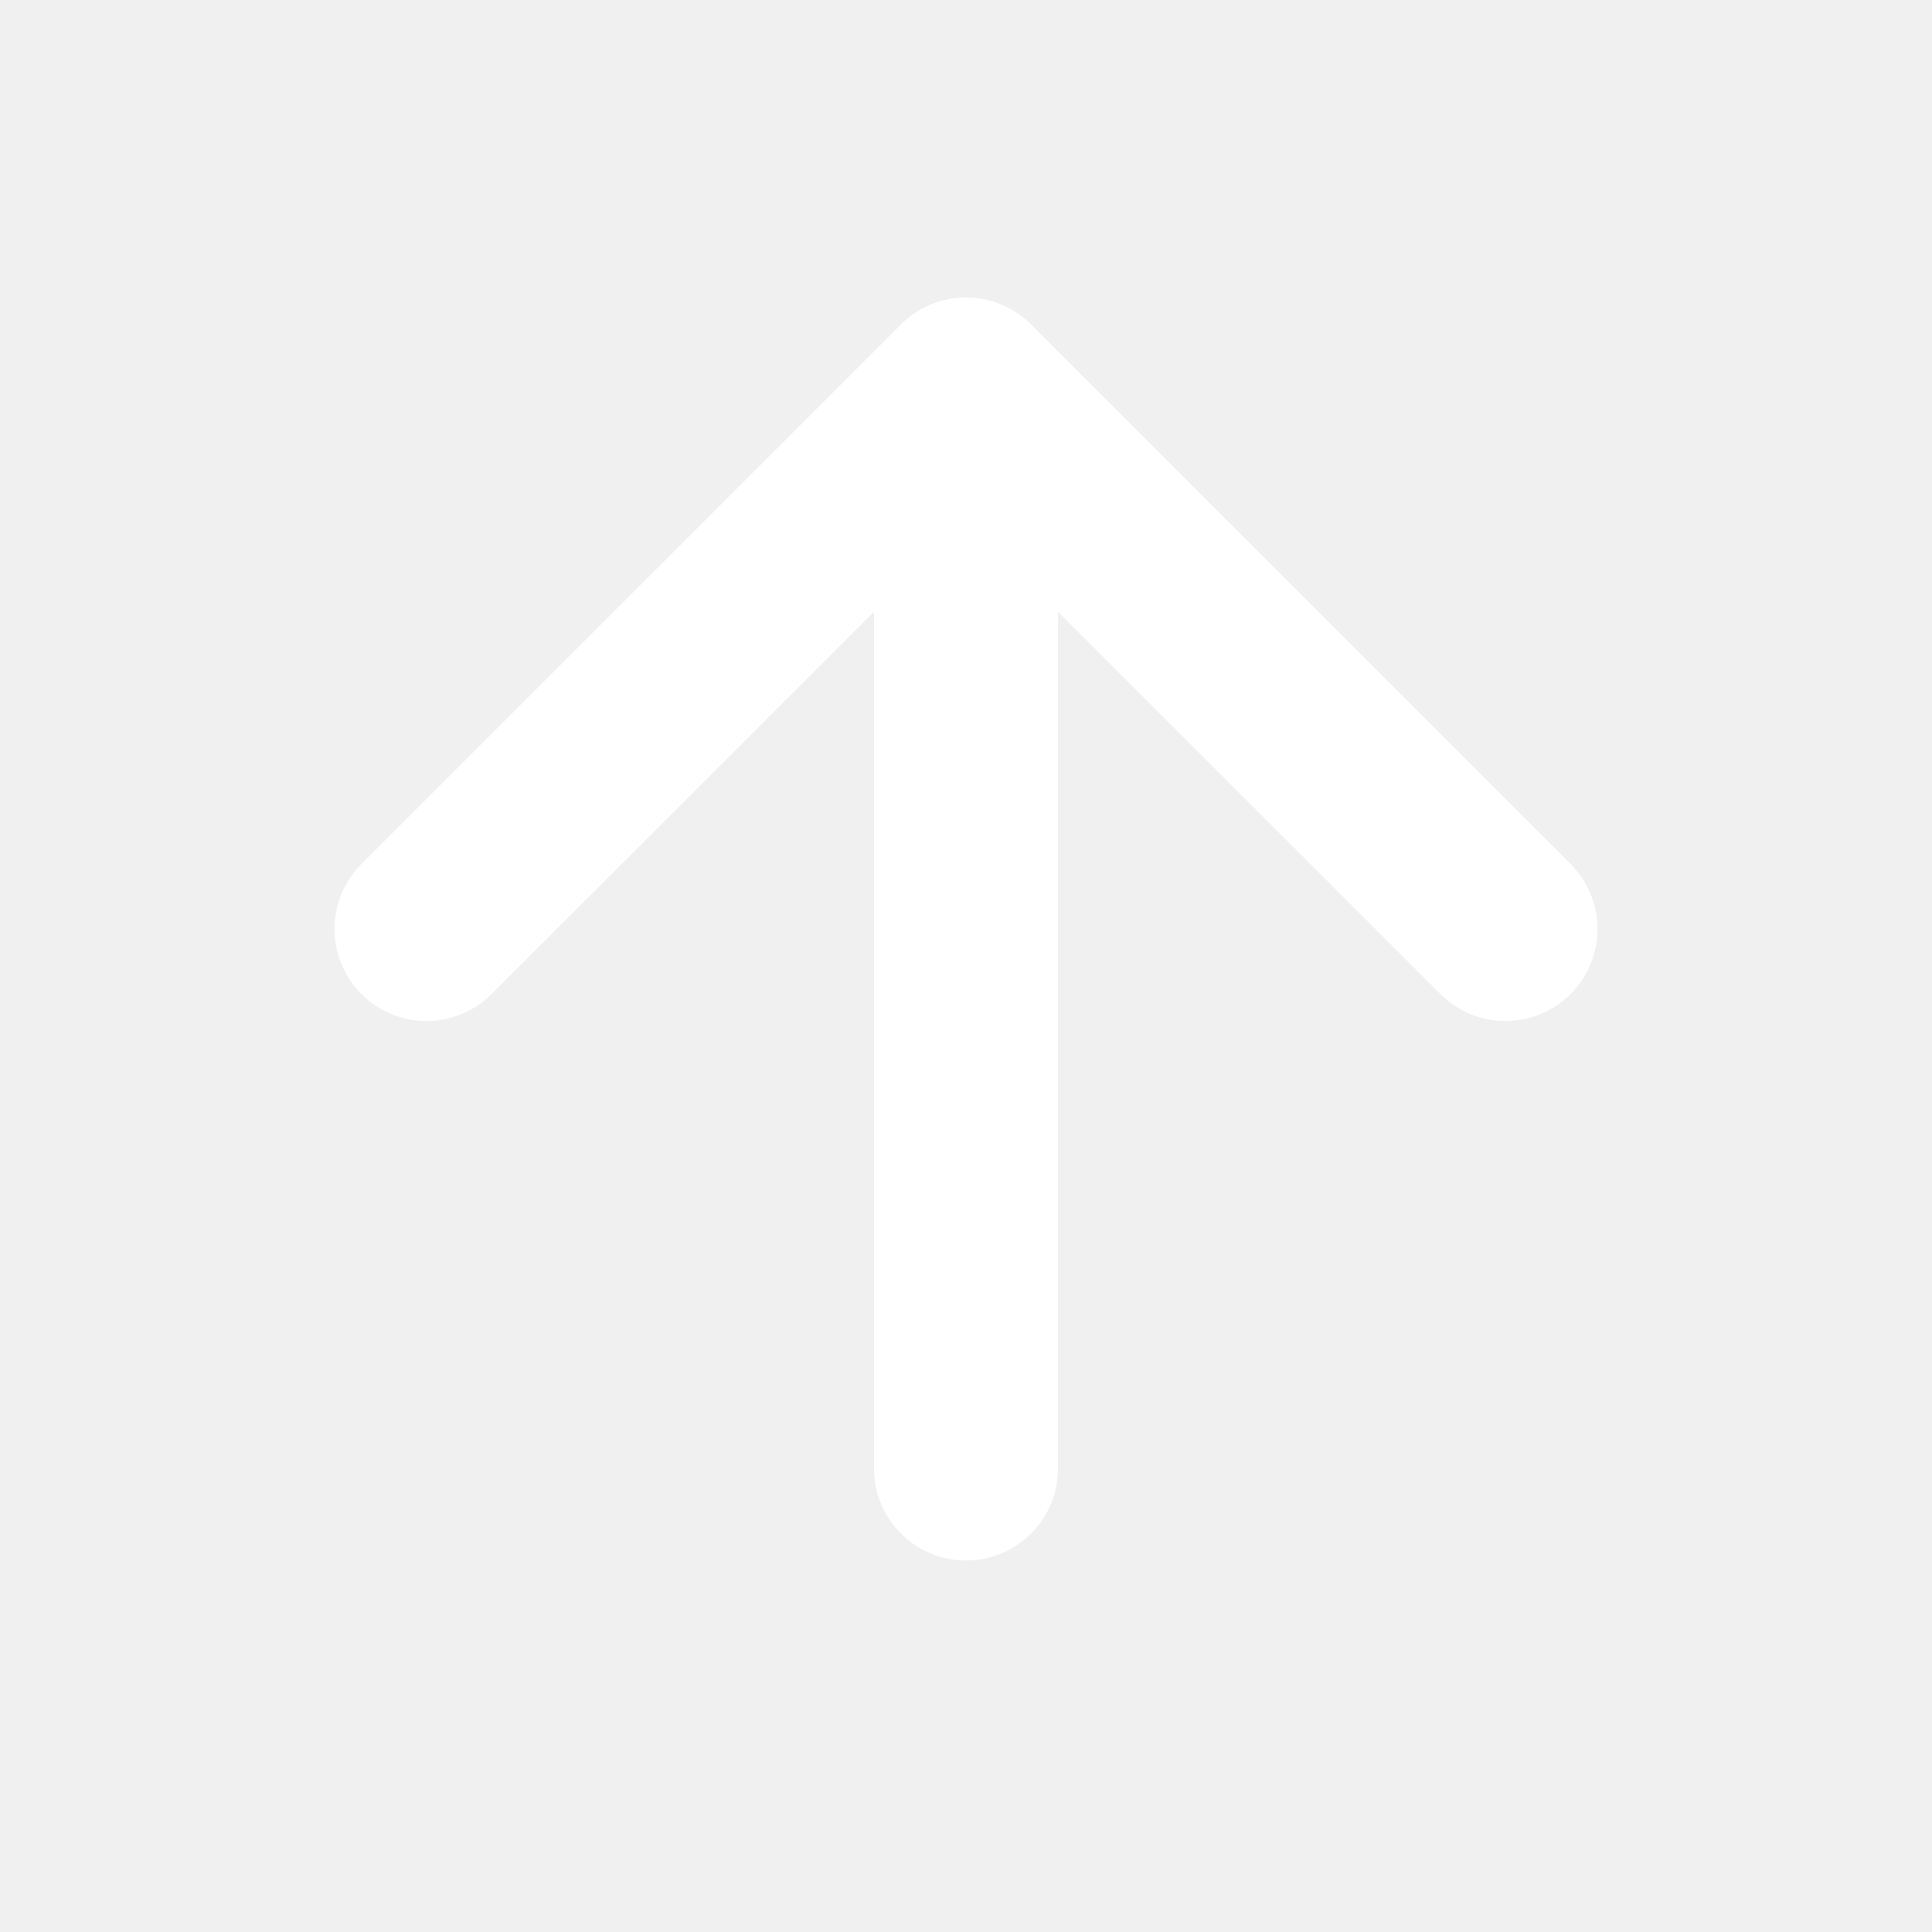
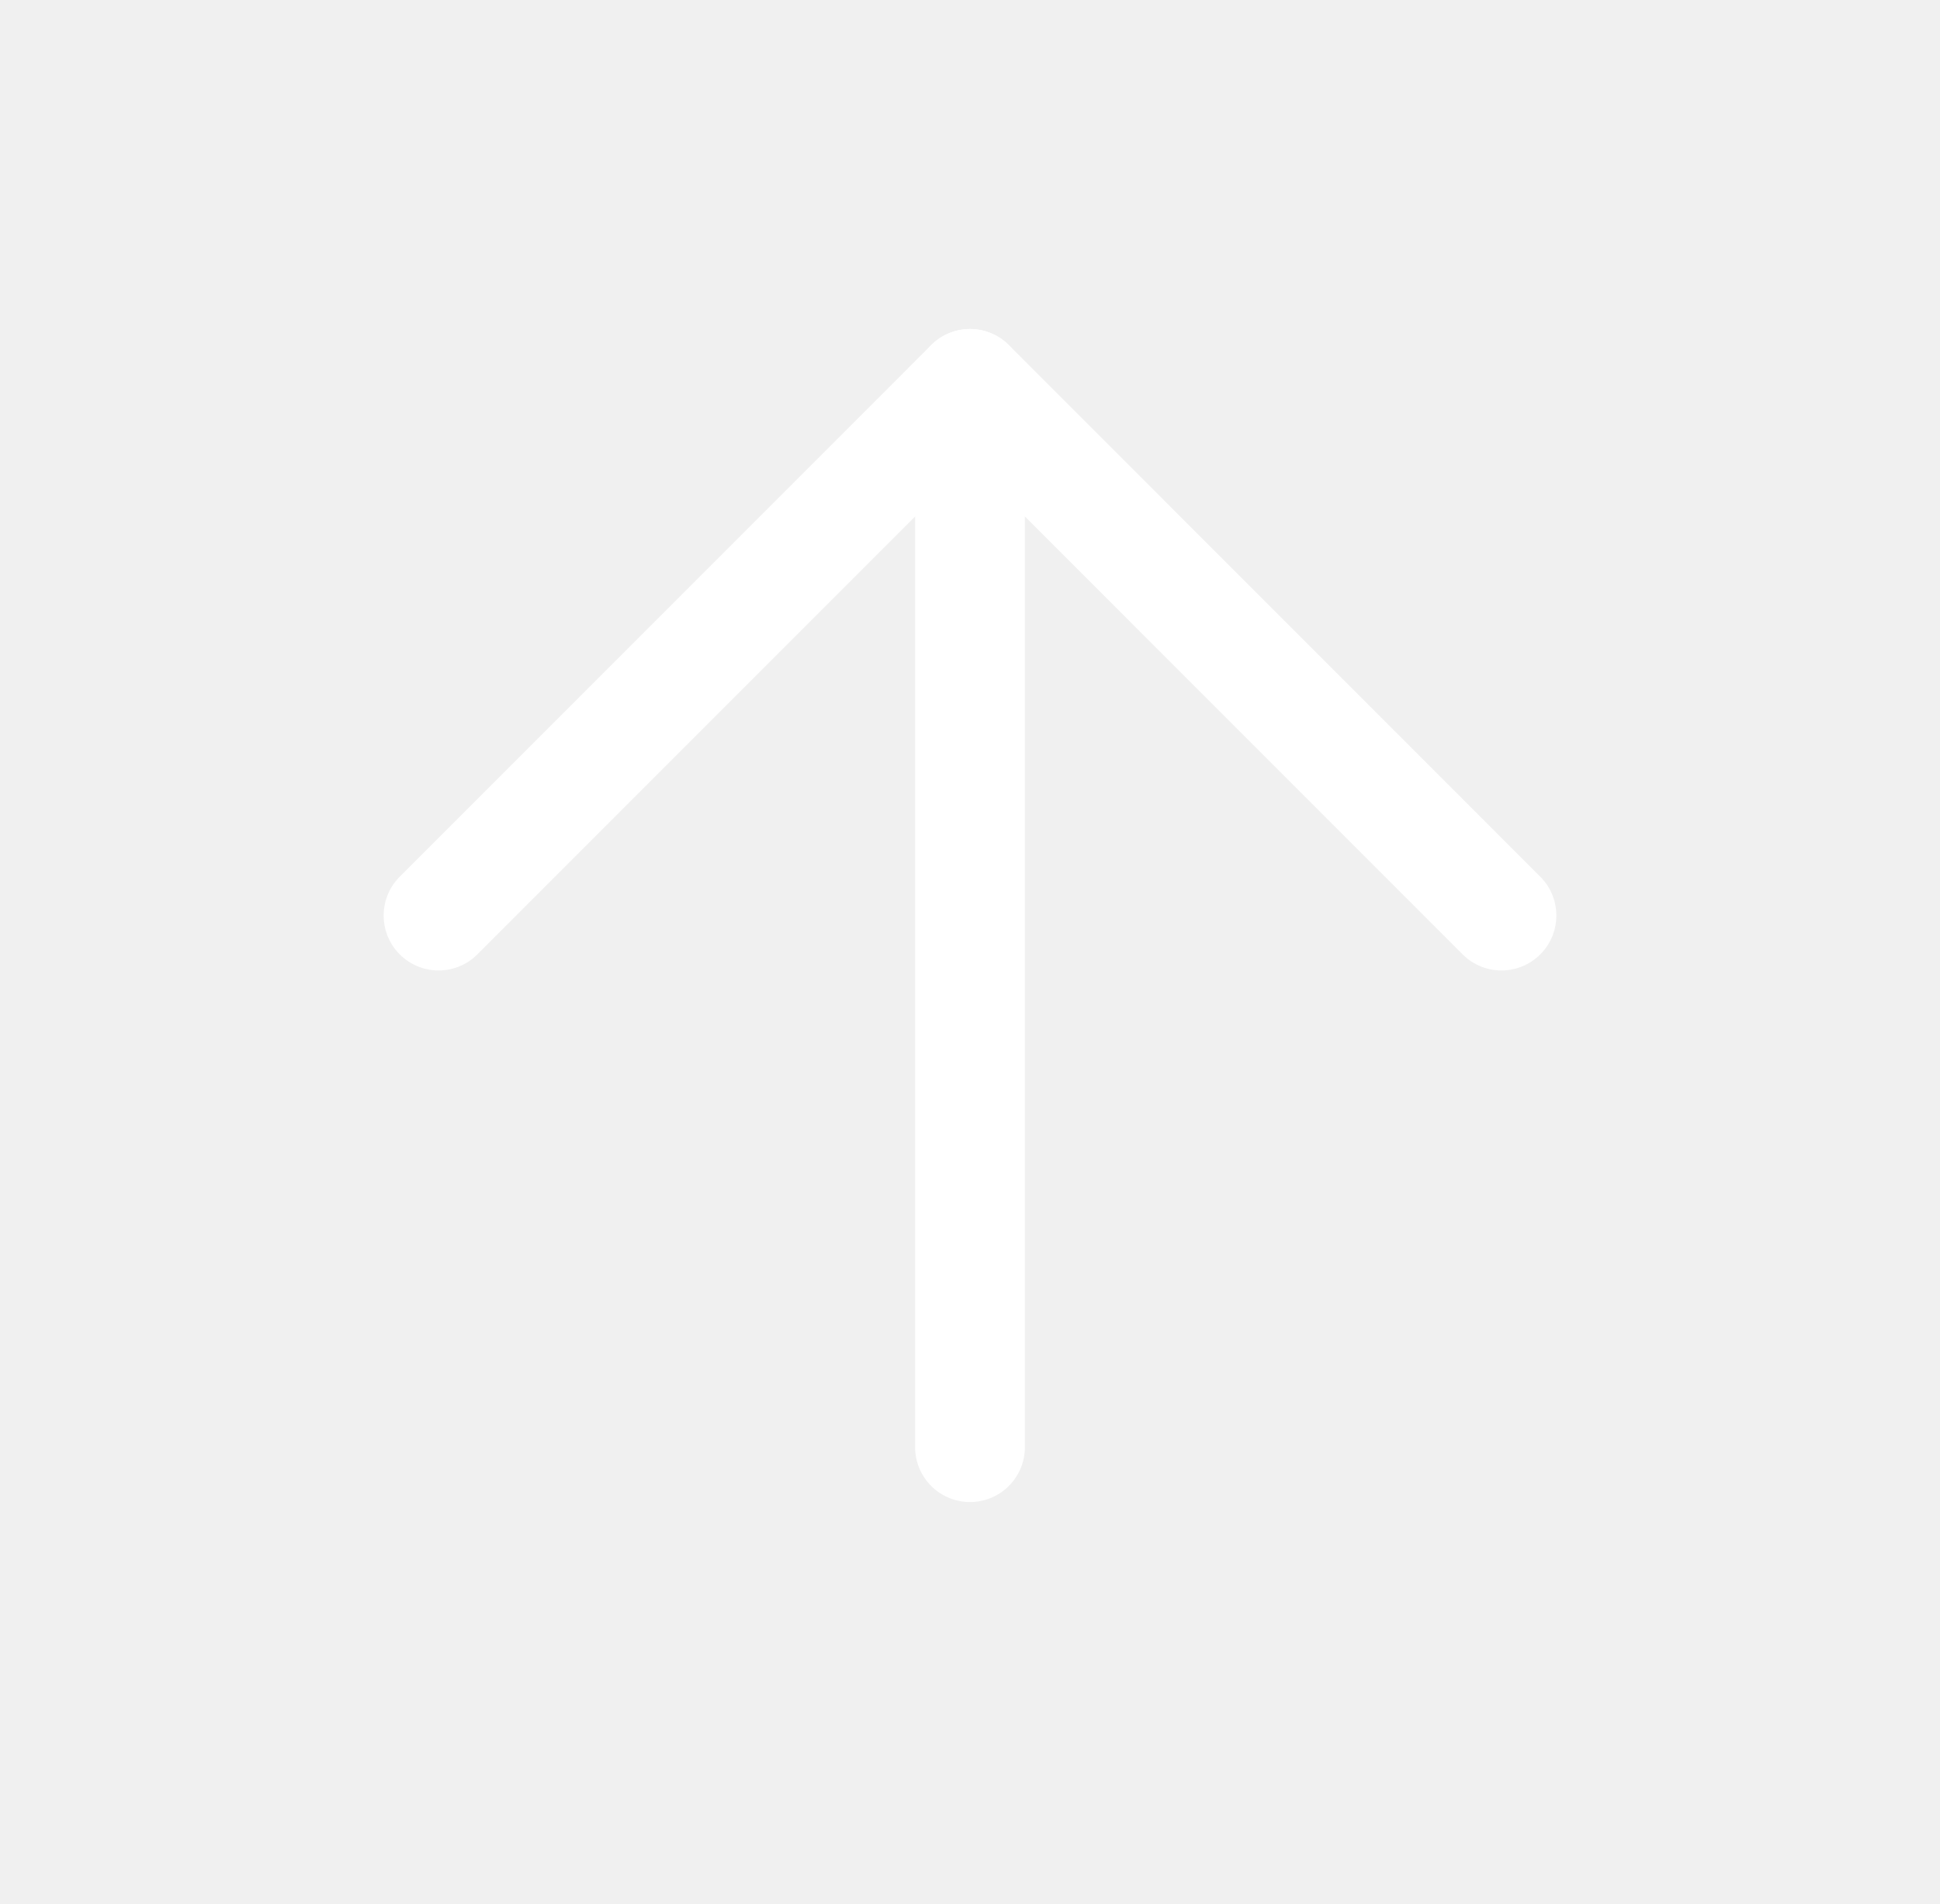
- <svg xmlns="http://www.w3.org/2000/svg" width="21" height="21" viewBox="0 0 21 21" fill="none">
-   <path d="M10.5 15.962V4.235" stroke="white" stroke-width="2" stroke-linecap="round" stroke-linejoin="round" />
-   <path d="M4.636 10.098L10.5 4.235L16.364 10.098" stroke="white" stroke-width="2" stroke-linecap="round" stroke-linejoin="round" />
+ <svg xmlns="http://www.w3.org/2000/svg" width="53" height="52" viewBox="0 0 53 52" fill="none">
+   <path d="M26.5 39.525V10.486" stroke="white" stroke-width="3" stroke-linecap="round" stroke-linejoin="round" />
+   <path d="M11.981 25.006L26.5 10.486L41.019 25.006" stroke="white" stroke-width="3" stroke-linecap="round" stroke-linejoin="round" />
</svg>
